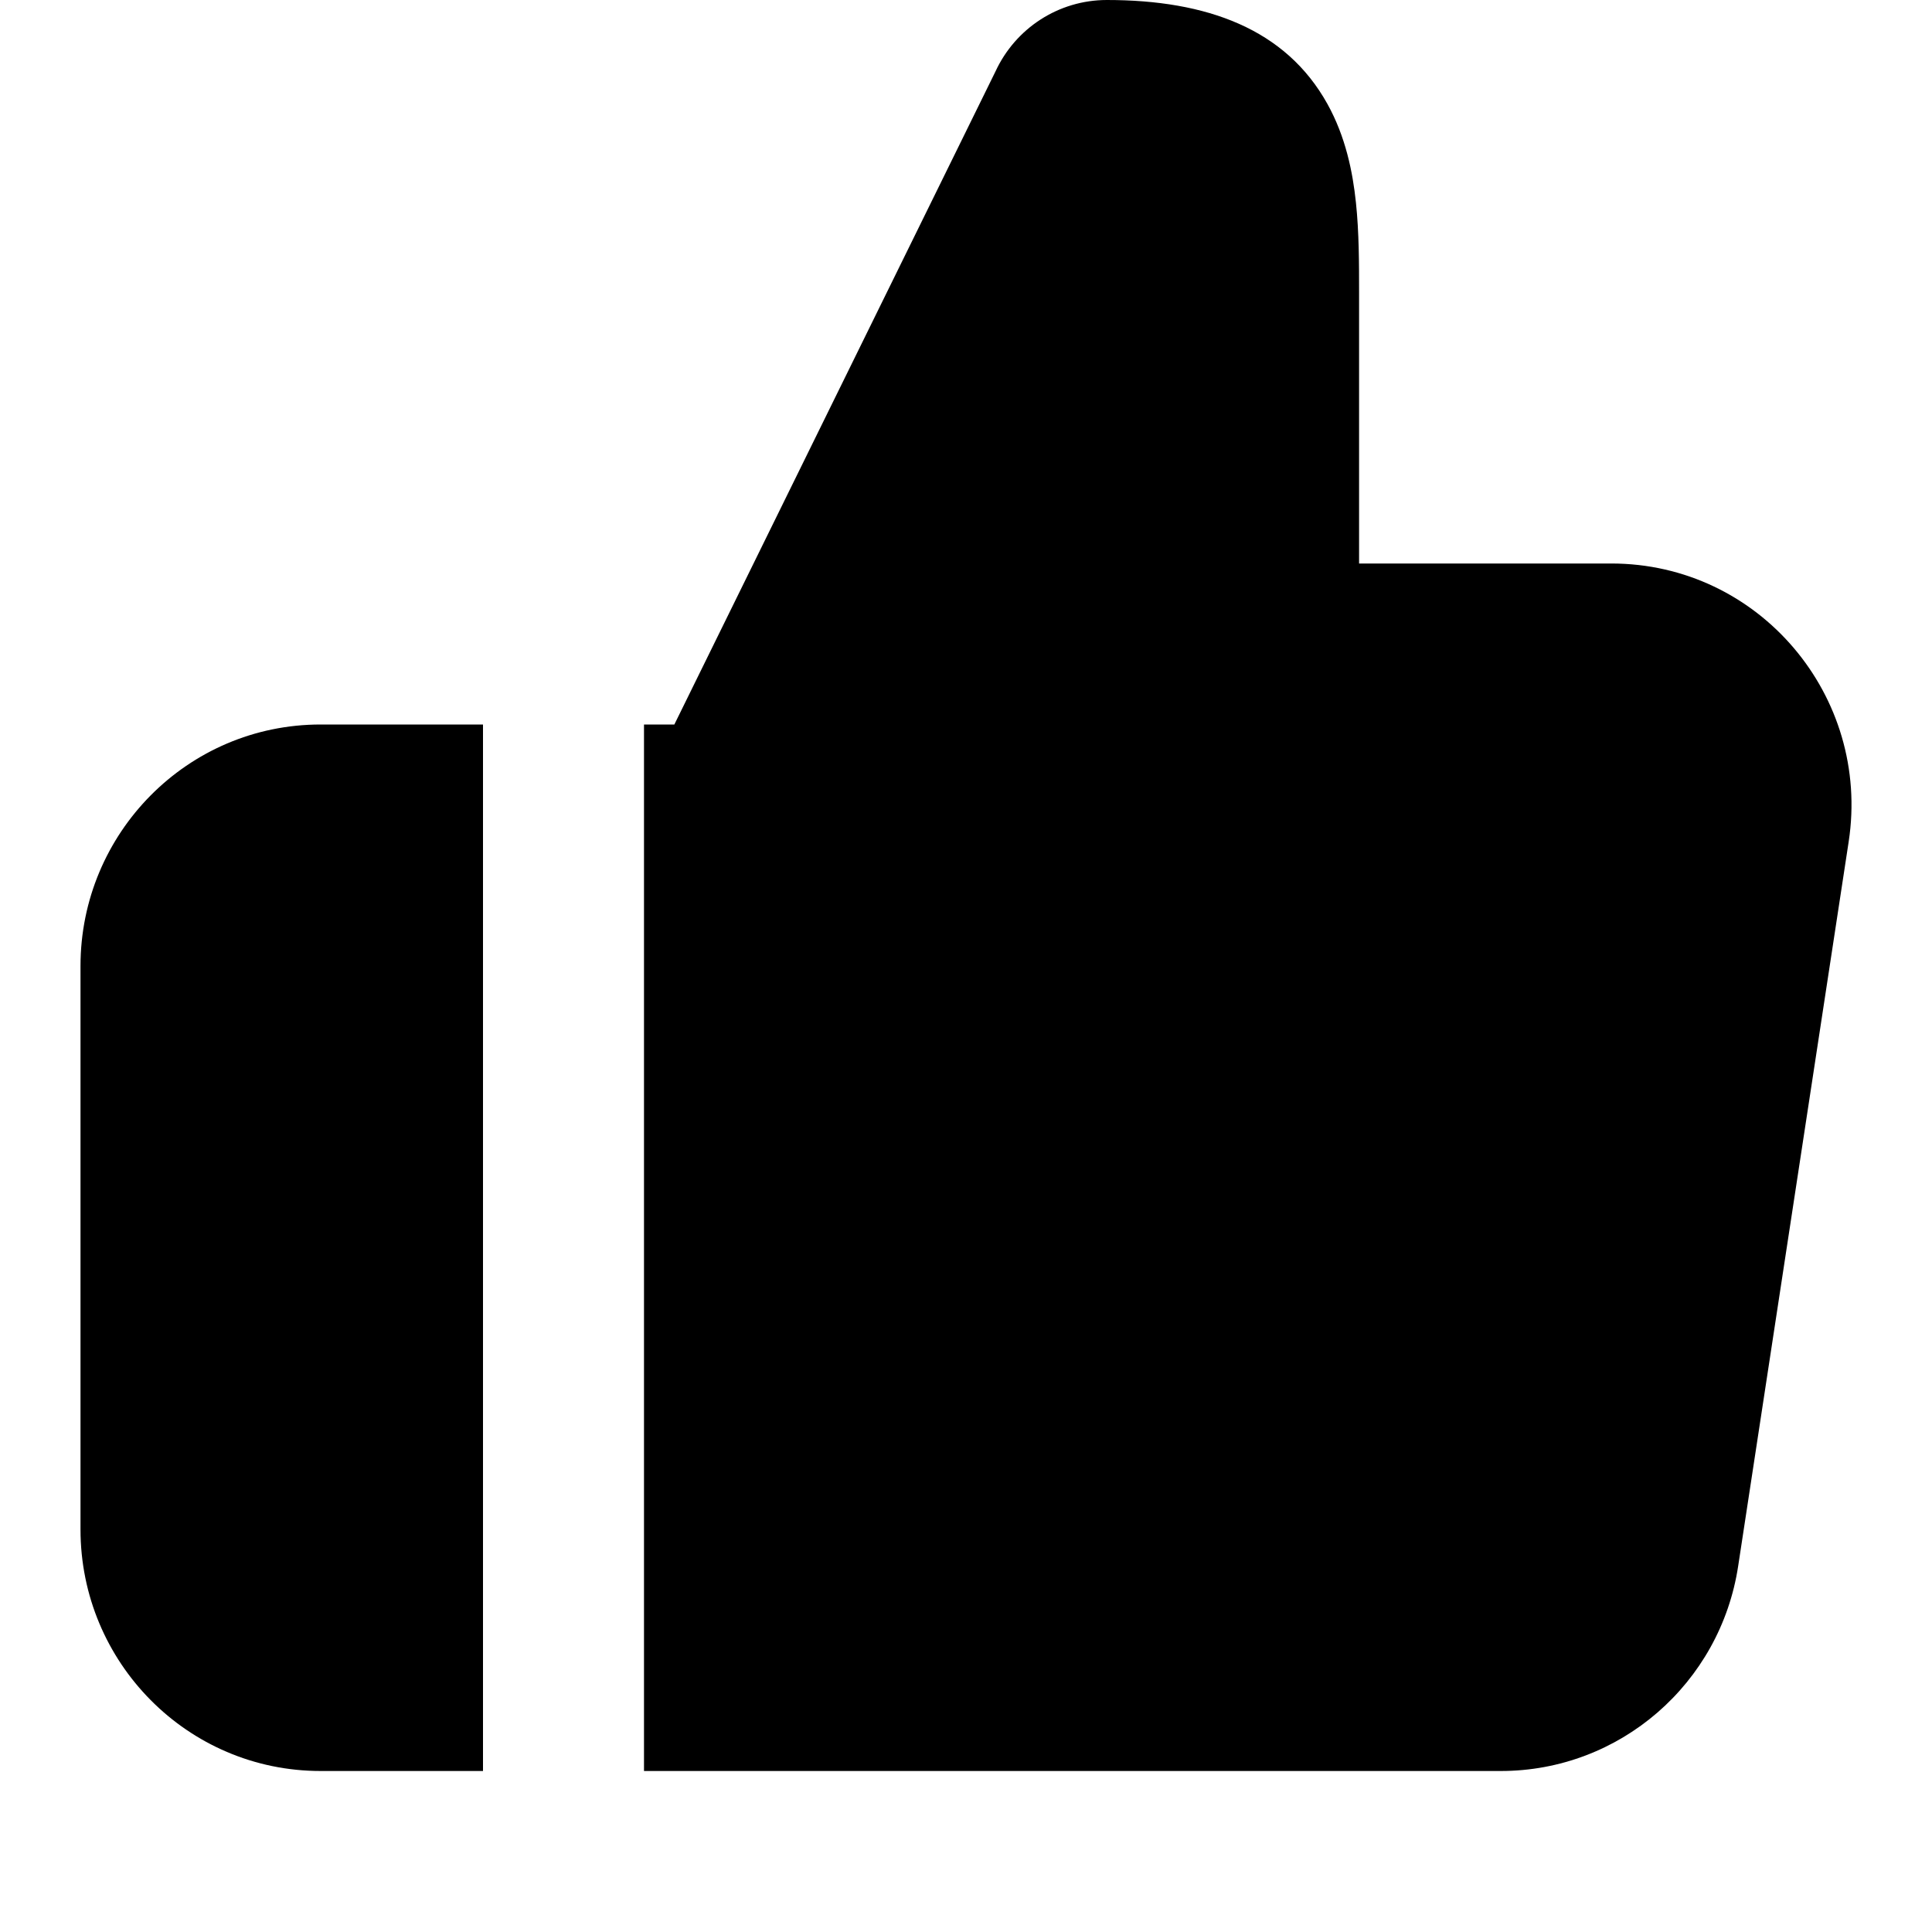
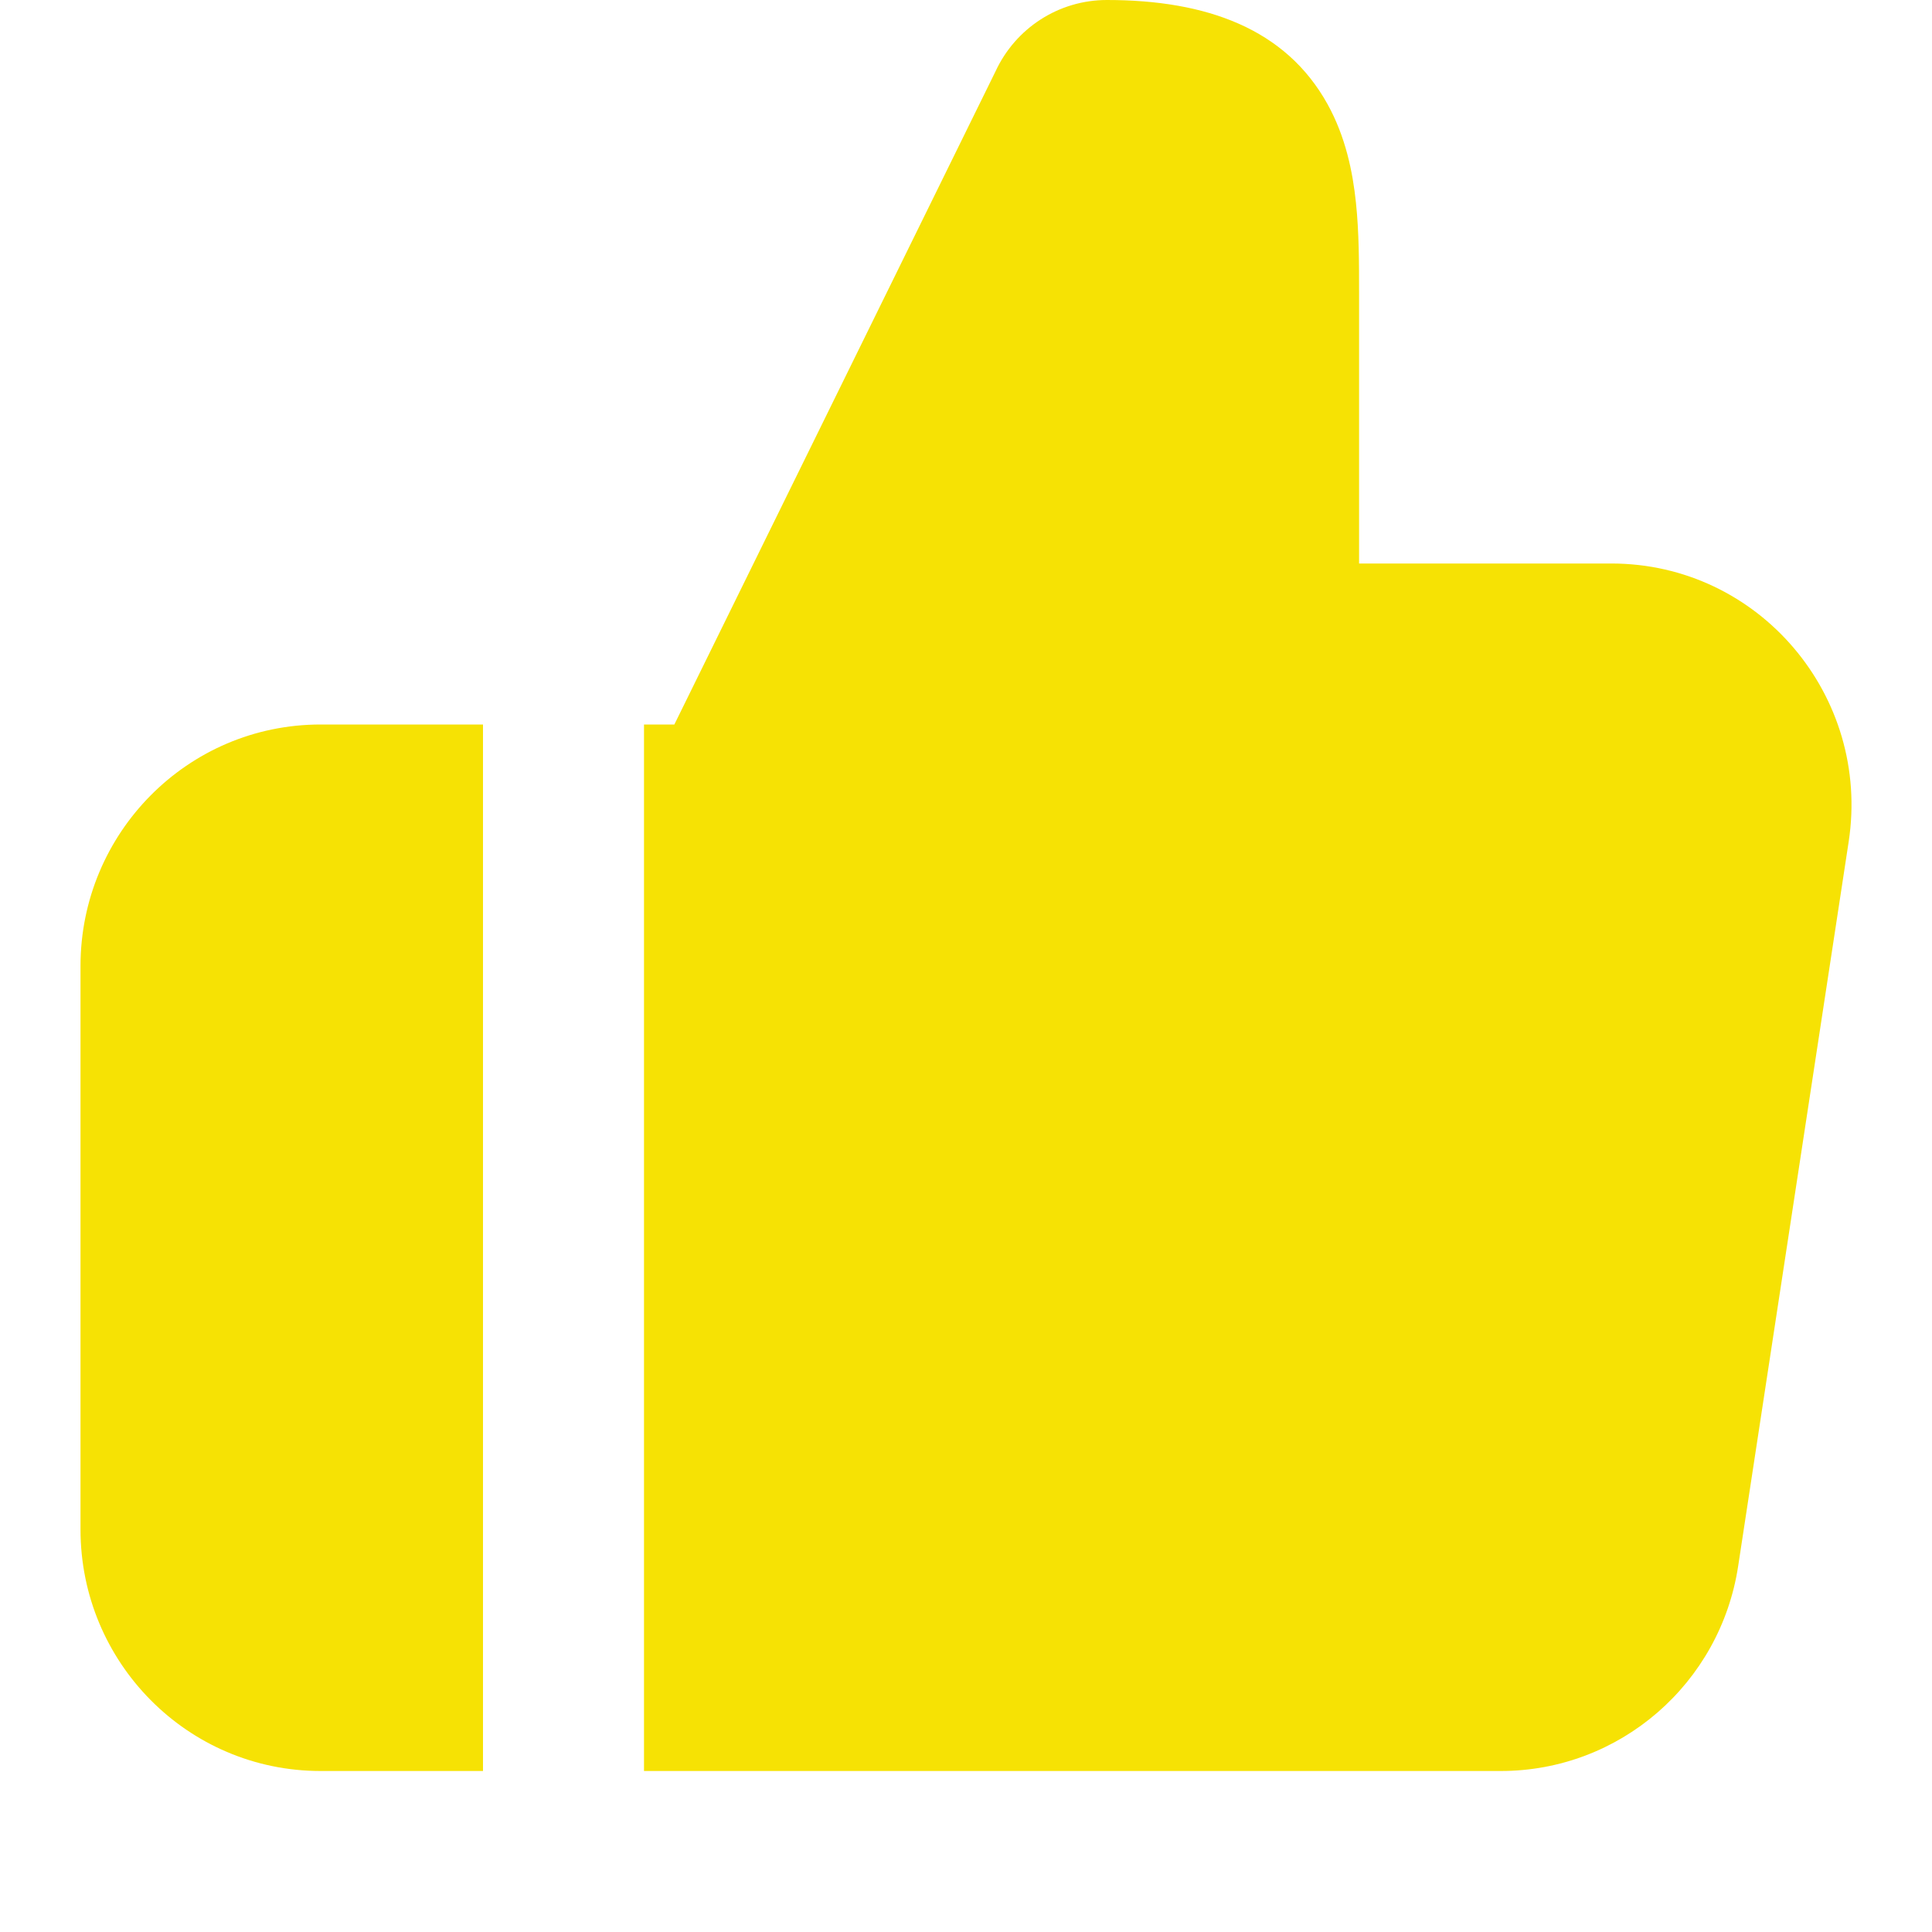
<svg xmlns="http://www.w3.org/2000/svg" width="800px" height="800px" viewBox="0 0 24 24" fill="none">
-   <path d="M12.366 0.888C12.613 0.353 13.148 0 13.75 0C14.992 0 15.972 0.359 16.49 1.292C16.716 1.699 16.804 2.135 16.844 2.517C16.883 2.887 16.883 3.281 16.883 3.628L16.883 7H20.016C21.854 7 23.241 8.648 22.965 10.455L21.592 19.455C21.37 20.913 20.122 22 18.643 22H8L8 9H8.377L12.366 0.888Z" fill="#000000" />
-   <path d="M6 9H3.983C2.328 9 1 10.351 1 12V19C1 20.649 2.328 22 3.983 22H6L6 9Z" fill="#000000" />
+   <g id="SVGRepo_bgCarrier" stroke-width="0" />
+   <g id="SVGRepo_tracerCarrier" stroke-linecap="round" stroke-linejoin="round" />
+   <g id="SVGRepo_iconCarrier">
+     <path d="M12.366 0.888C12.613 0.353 13.148 0 13.75 0C14.992 0 15.972 0.359 16.49 1.292C16.716 1.699 16.804 2.135 16.844 2.517C16.883 2.887 16.883 3.281 16.883 3.628L16.883 7H20.016C21.854 7 23.241 8.648 22.965 10.455L21.592 19.455C21.37 20.913 20.122 22 18.643 22H8L8 9H8.377L12.366 0.888Z" fill="#f6e204" />
+     <path d="M6 9H3.983C2.328 9 1 10.351 1 12V19C1 20.649 2.328 22 3.983 22H6L6 9Z" fill="#f6e204" />
+   </g>
</svg>
